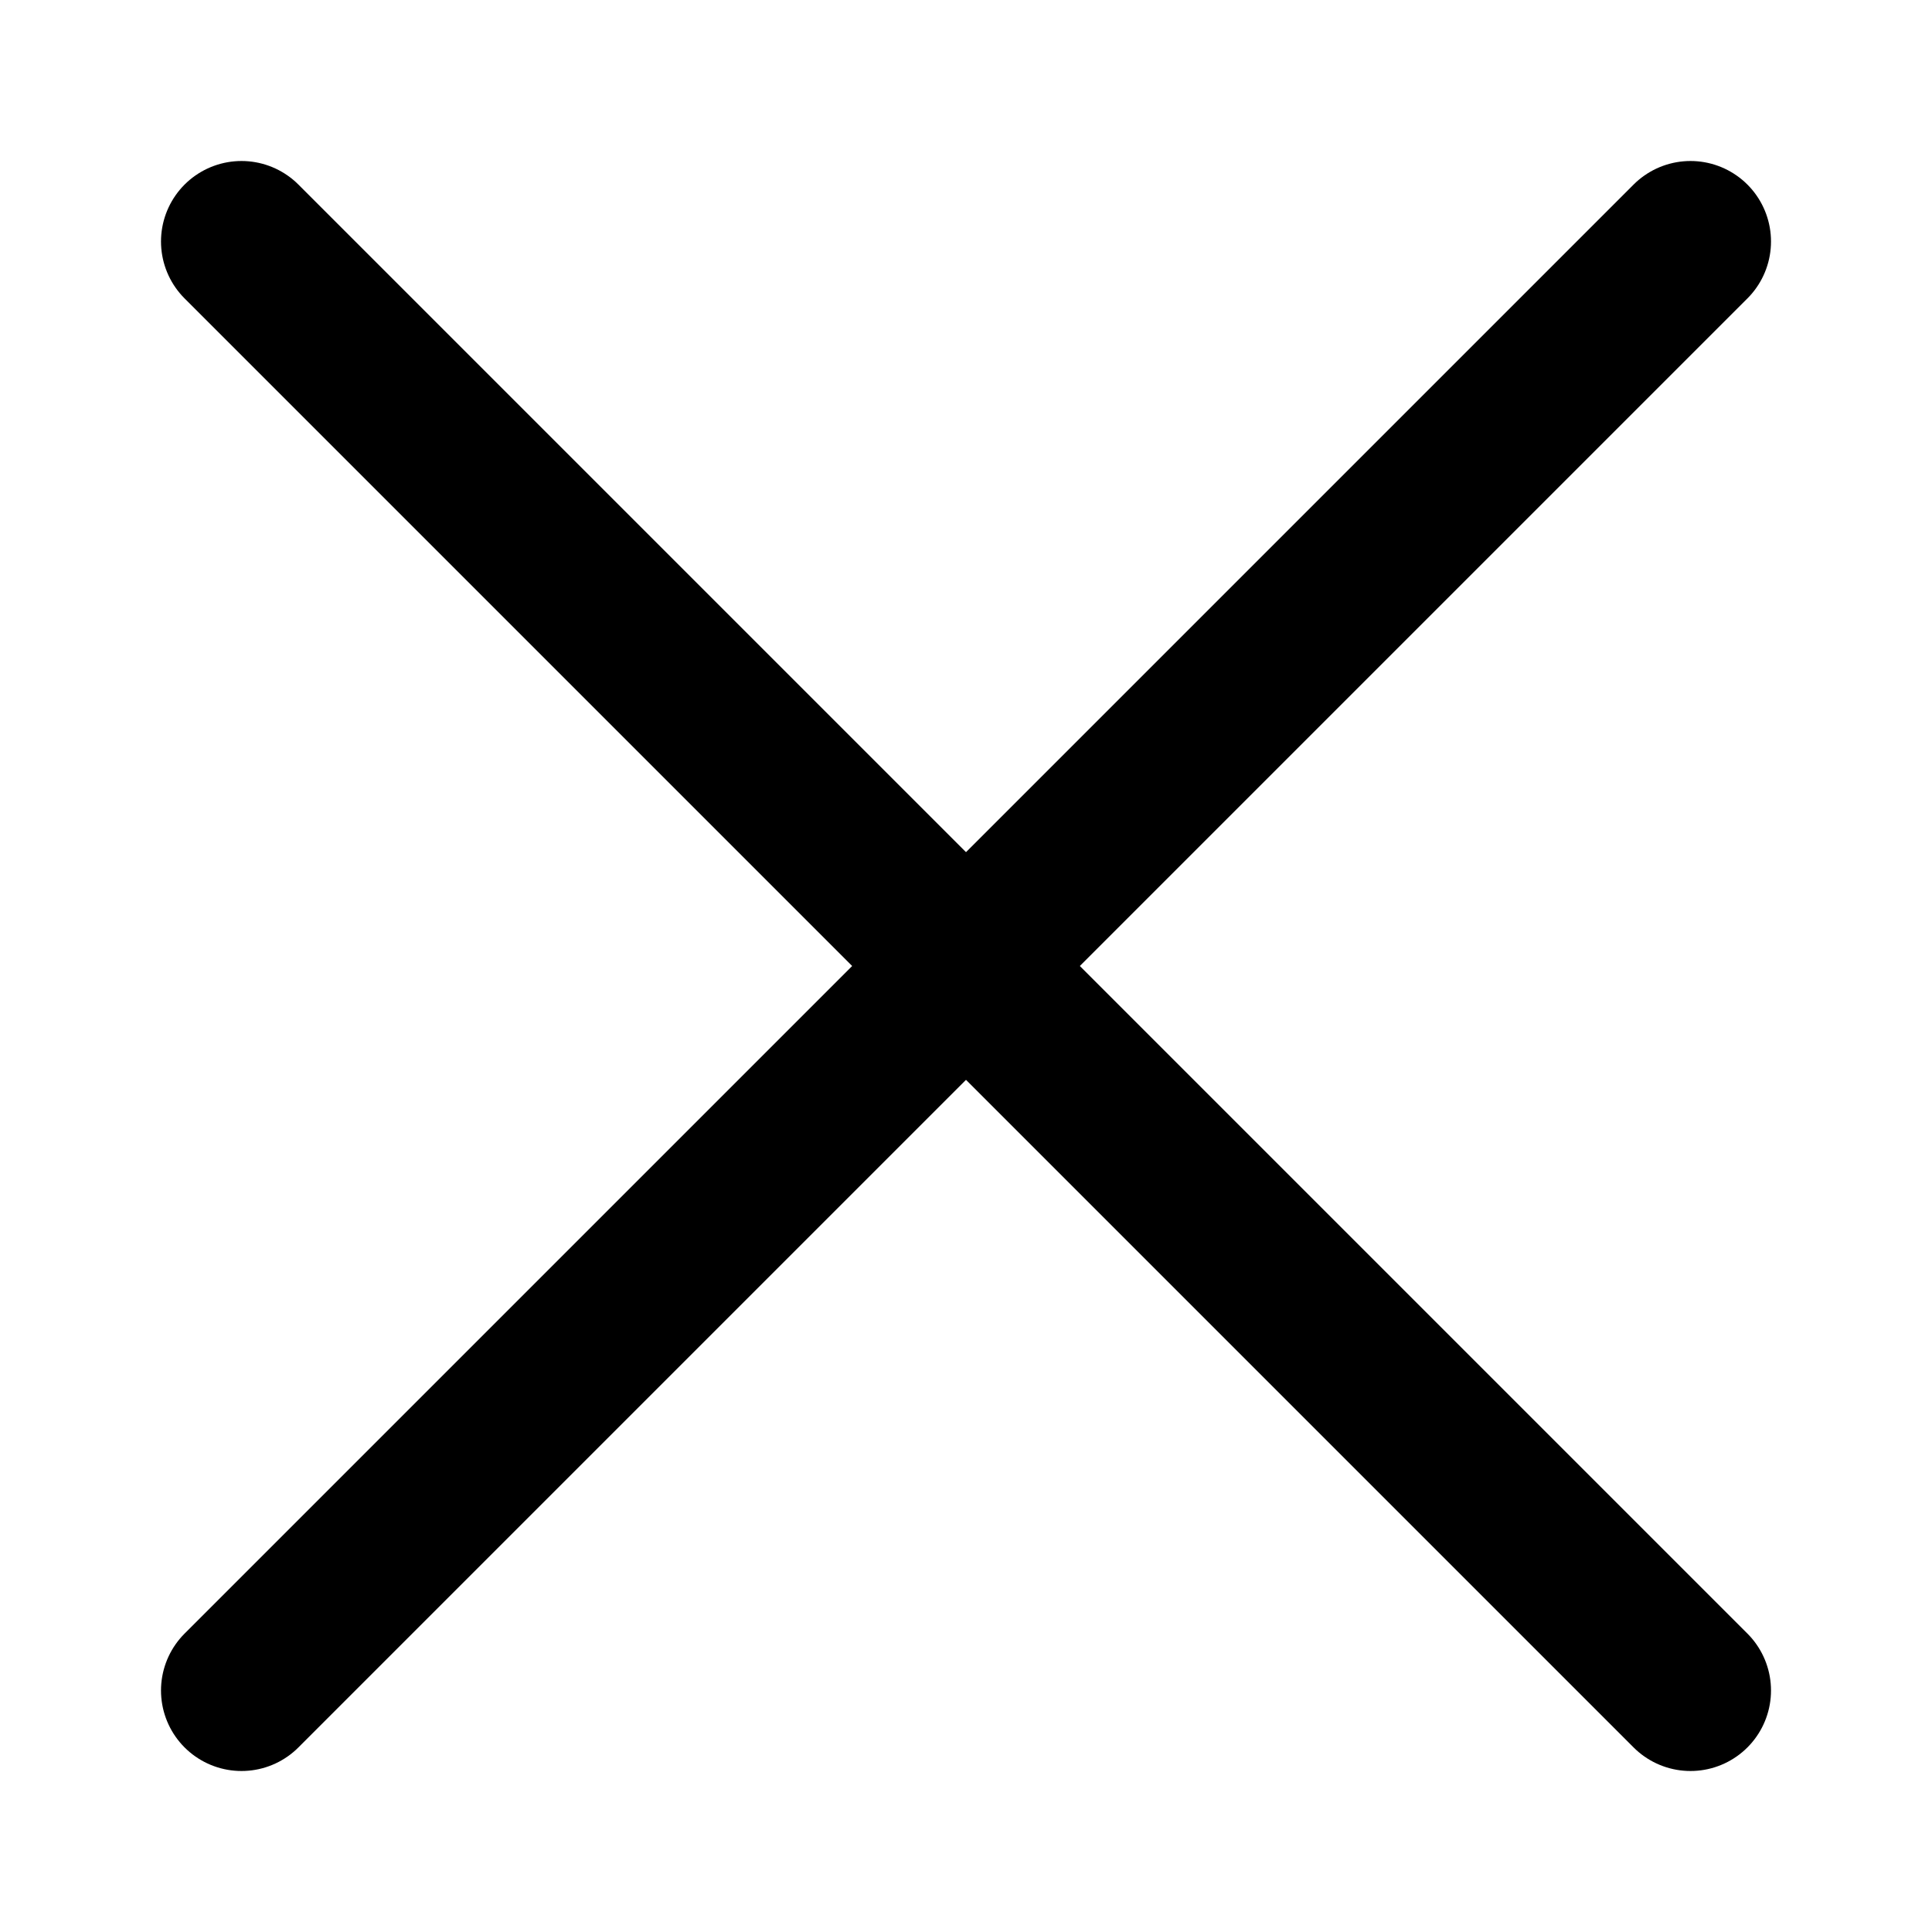
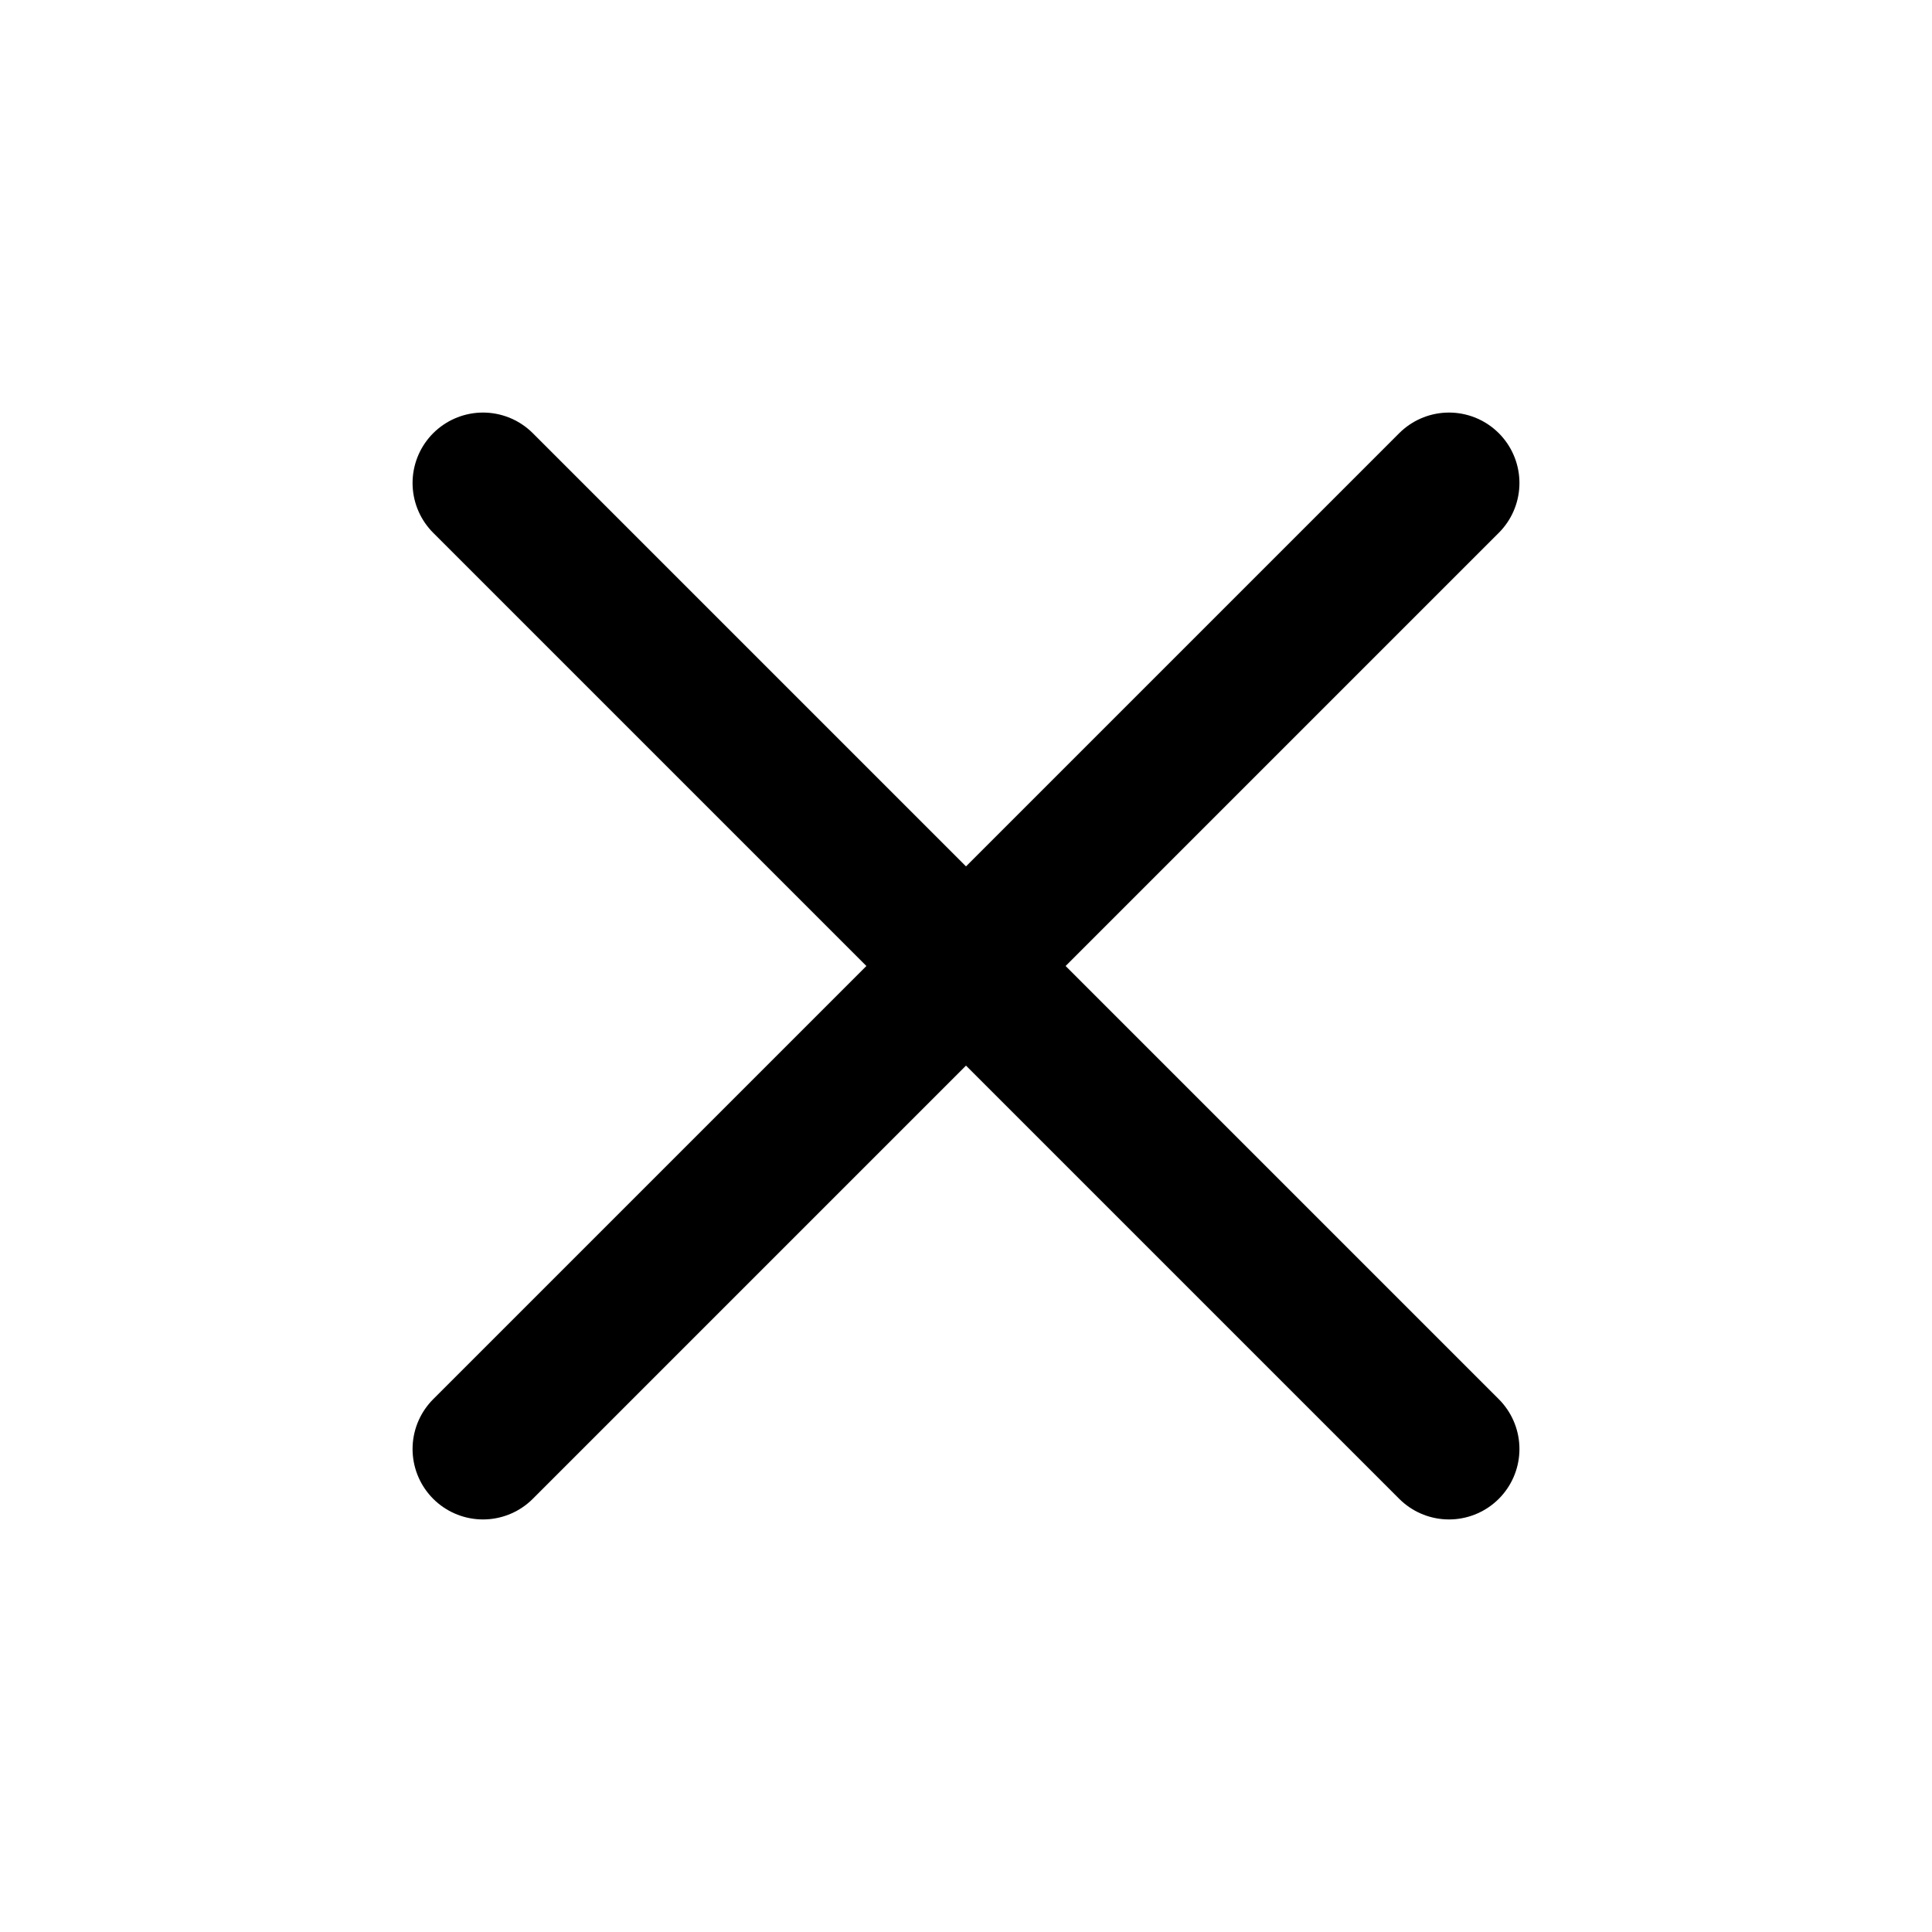
- <svg xmlns="http://www.w3.org/2000/svg" width="24" height="24" viewBox="0 0 24 24" fill="none" stroke="currentColor" stroke-width="2" stroke-linecap="round" stroke-linejoin="round">
-   <path d="M21 3l-18 18" />
-   <path d="M3 3l18 18" />
+ <svg xmlns="http://www.w3.org/2000/svg" viewBox="0 0 24 24" fill="none" stroke="currentColor" stroke-width="1.75" stroke-linecap="round" stroke-linejoin="round">
+   <path d="M6 6L18 18" />
+   <path d="M18 6L6 18" />
</svg>
